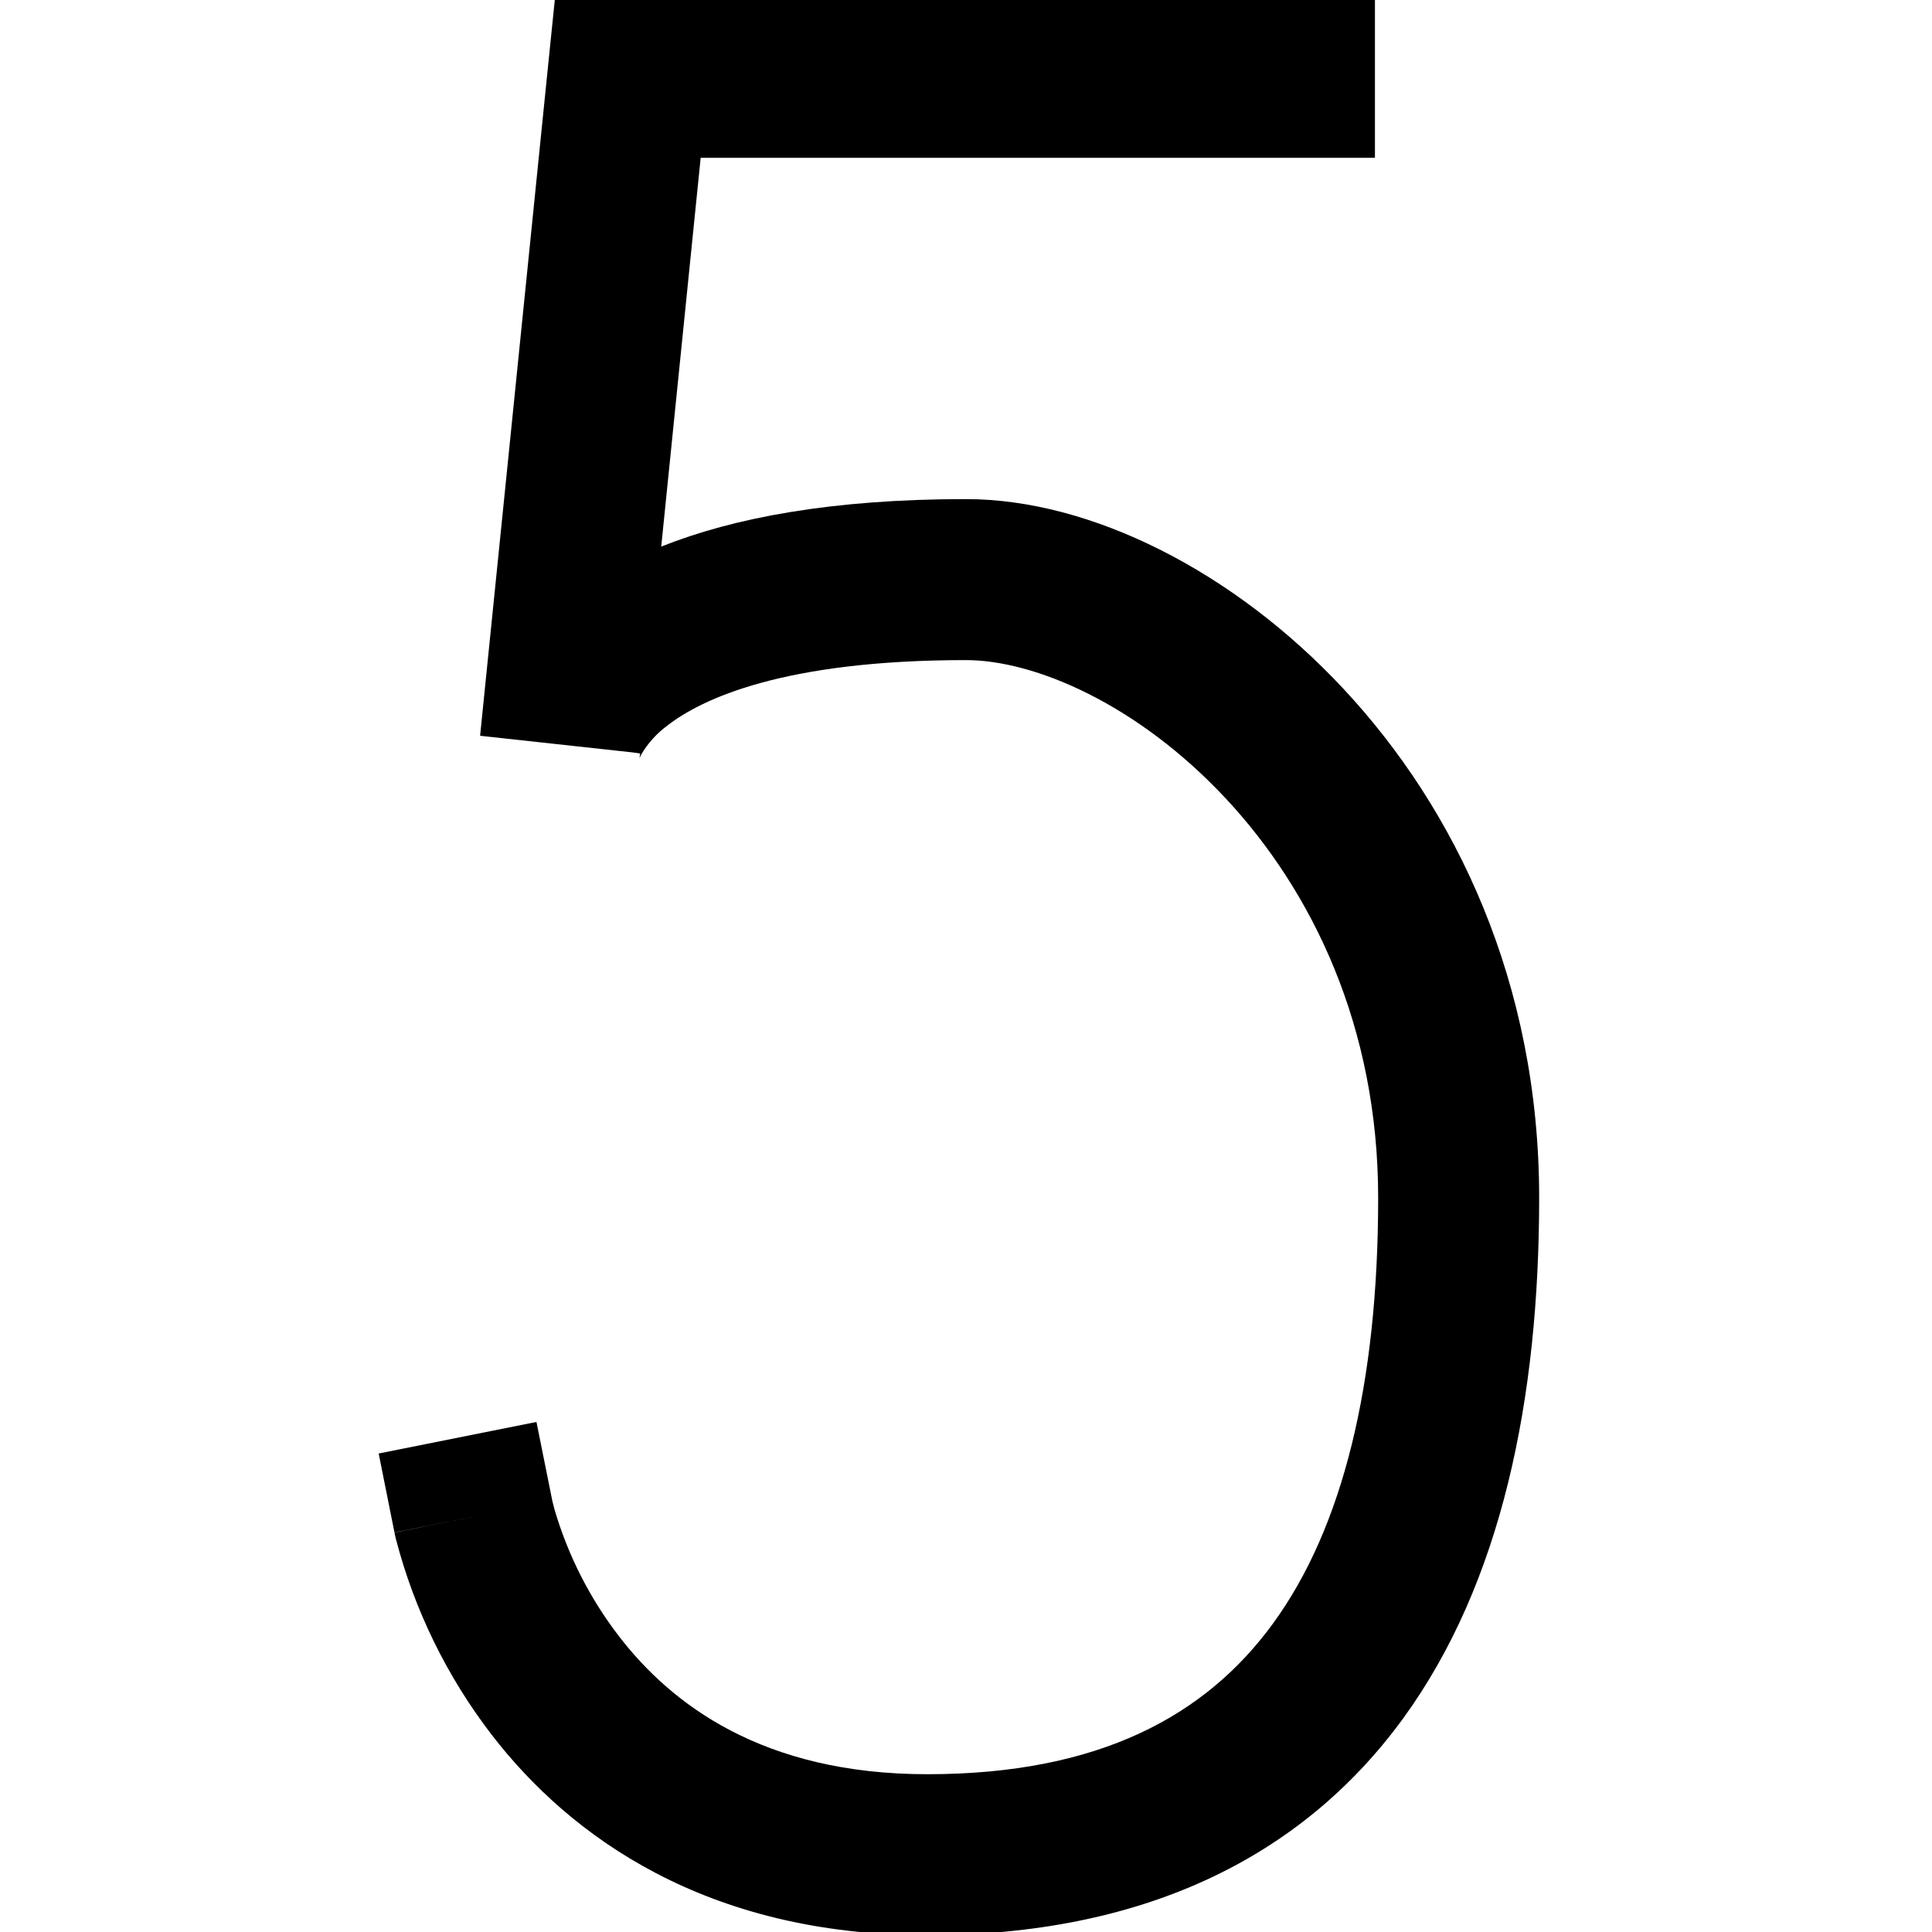
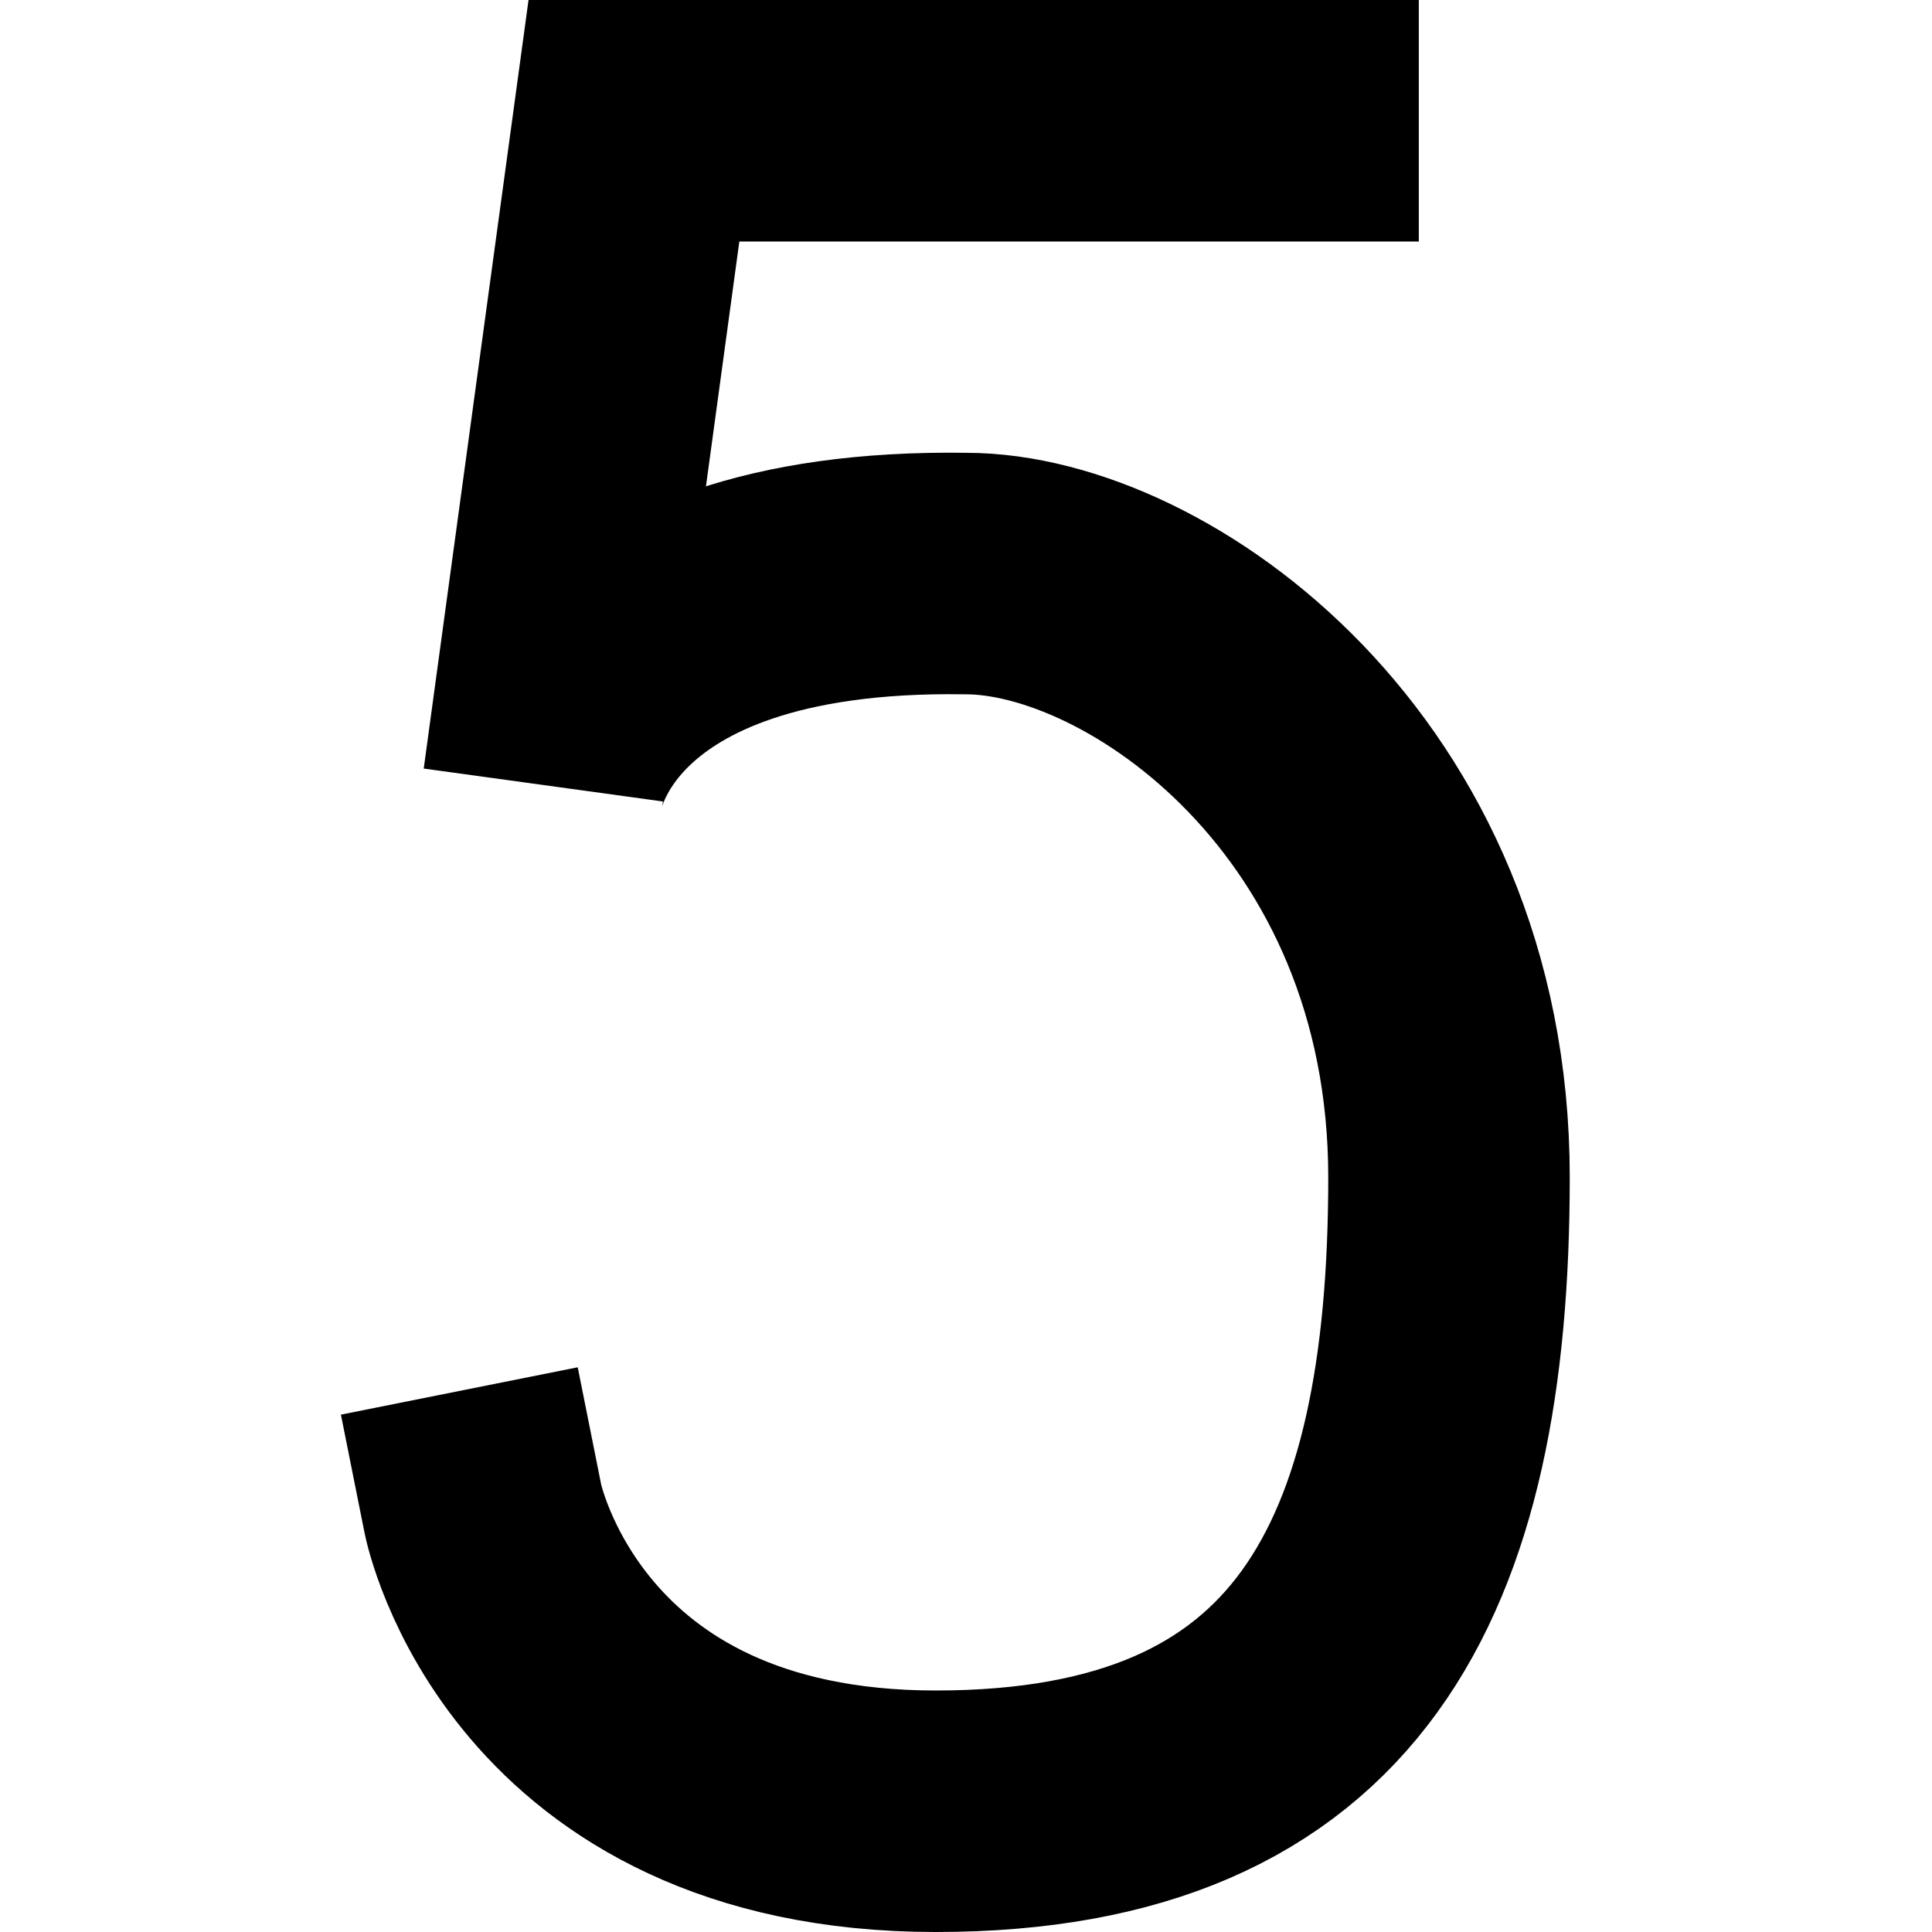
- <svg xmlns="http://www.w3.org/2000/svg" viewBox="0 0 12 12">
-   <path d="M3.448-.02H8.54v1H4.352l-.245 2.415C4.555 3.216 5.167 3.1 6 3.1c.776 0 1.665.449 2.346 1.18.695.745 1.214 1.824 1.214 3.16 0 1.248-.232 2.392-.846 3.235-.635.87-1.623 1.345-2.954 1.345-1.373 0-2.218-.612-2.706-1.245a3.4 3.4 0 0 1-.595-1.216l-.006-.026-.002-.01v-.002l-.001-.002.49-.099-.49.098-.098-.49.98-.196.098.487.002.009.012.047a2.4 2.4 0 0 0 .402.79c.322.417.887.855 1.914.855 1.07 0 1.73-.365 2.146-.935.436-.597.654-1.494.654-2.645 0-1.064-.41-1.905-.946-2.48-.55-.589-1.19-.86-1.614-.86-1.136 0-1.643.242-1.854.406a.6.6 0 0 0-.164.182q-.013.026-.011.026l.002-.01.001-.01.001-.007.001-.004V4.68l-.05-.007-.944-.103.42-4.14z" />
+ <svg xmlns="http://www.w3.org/2000/svg" fill="none" viewBox="0 0 32 32">
+   <path stroke="currentColor" stroke-linecap="square" stroke-width="4" d="M21.5 2h-11L9 13s.5-3.6 7-3.5c3 0 8 3.5 8 10S22 30 15.5 30 8 25 8 25" />
</svg>
